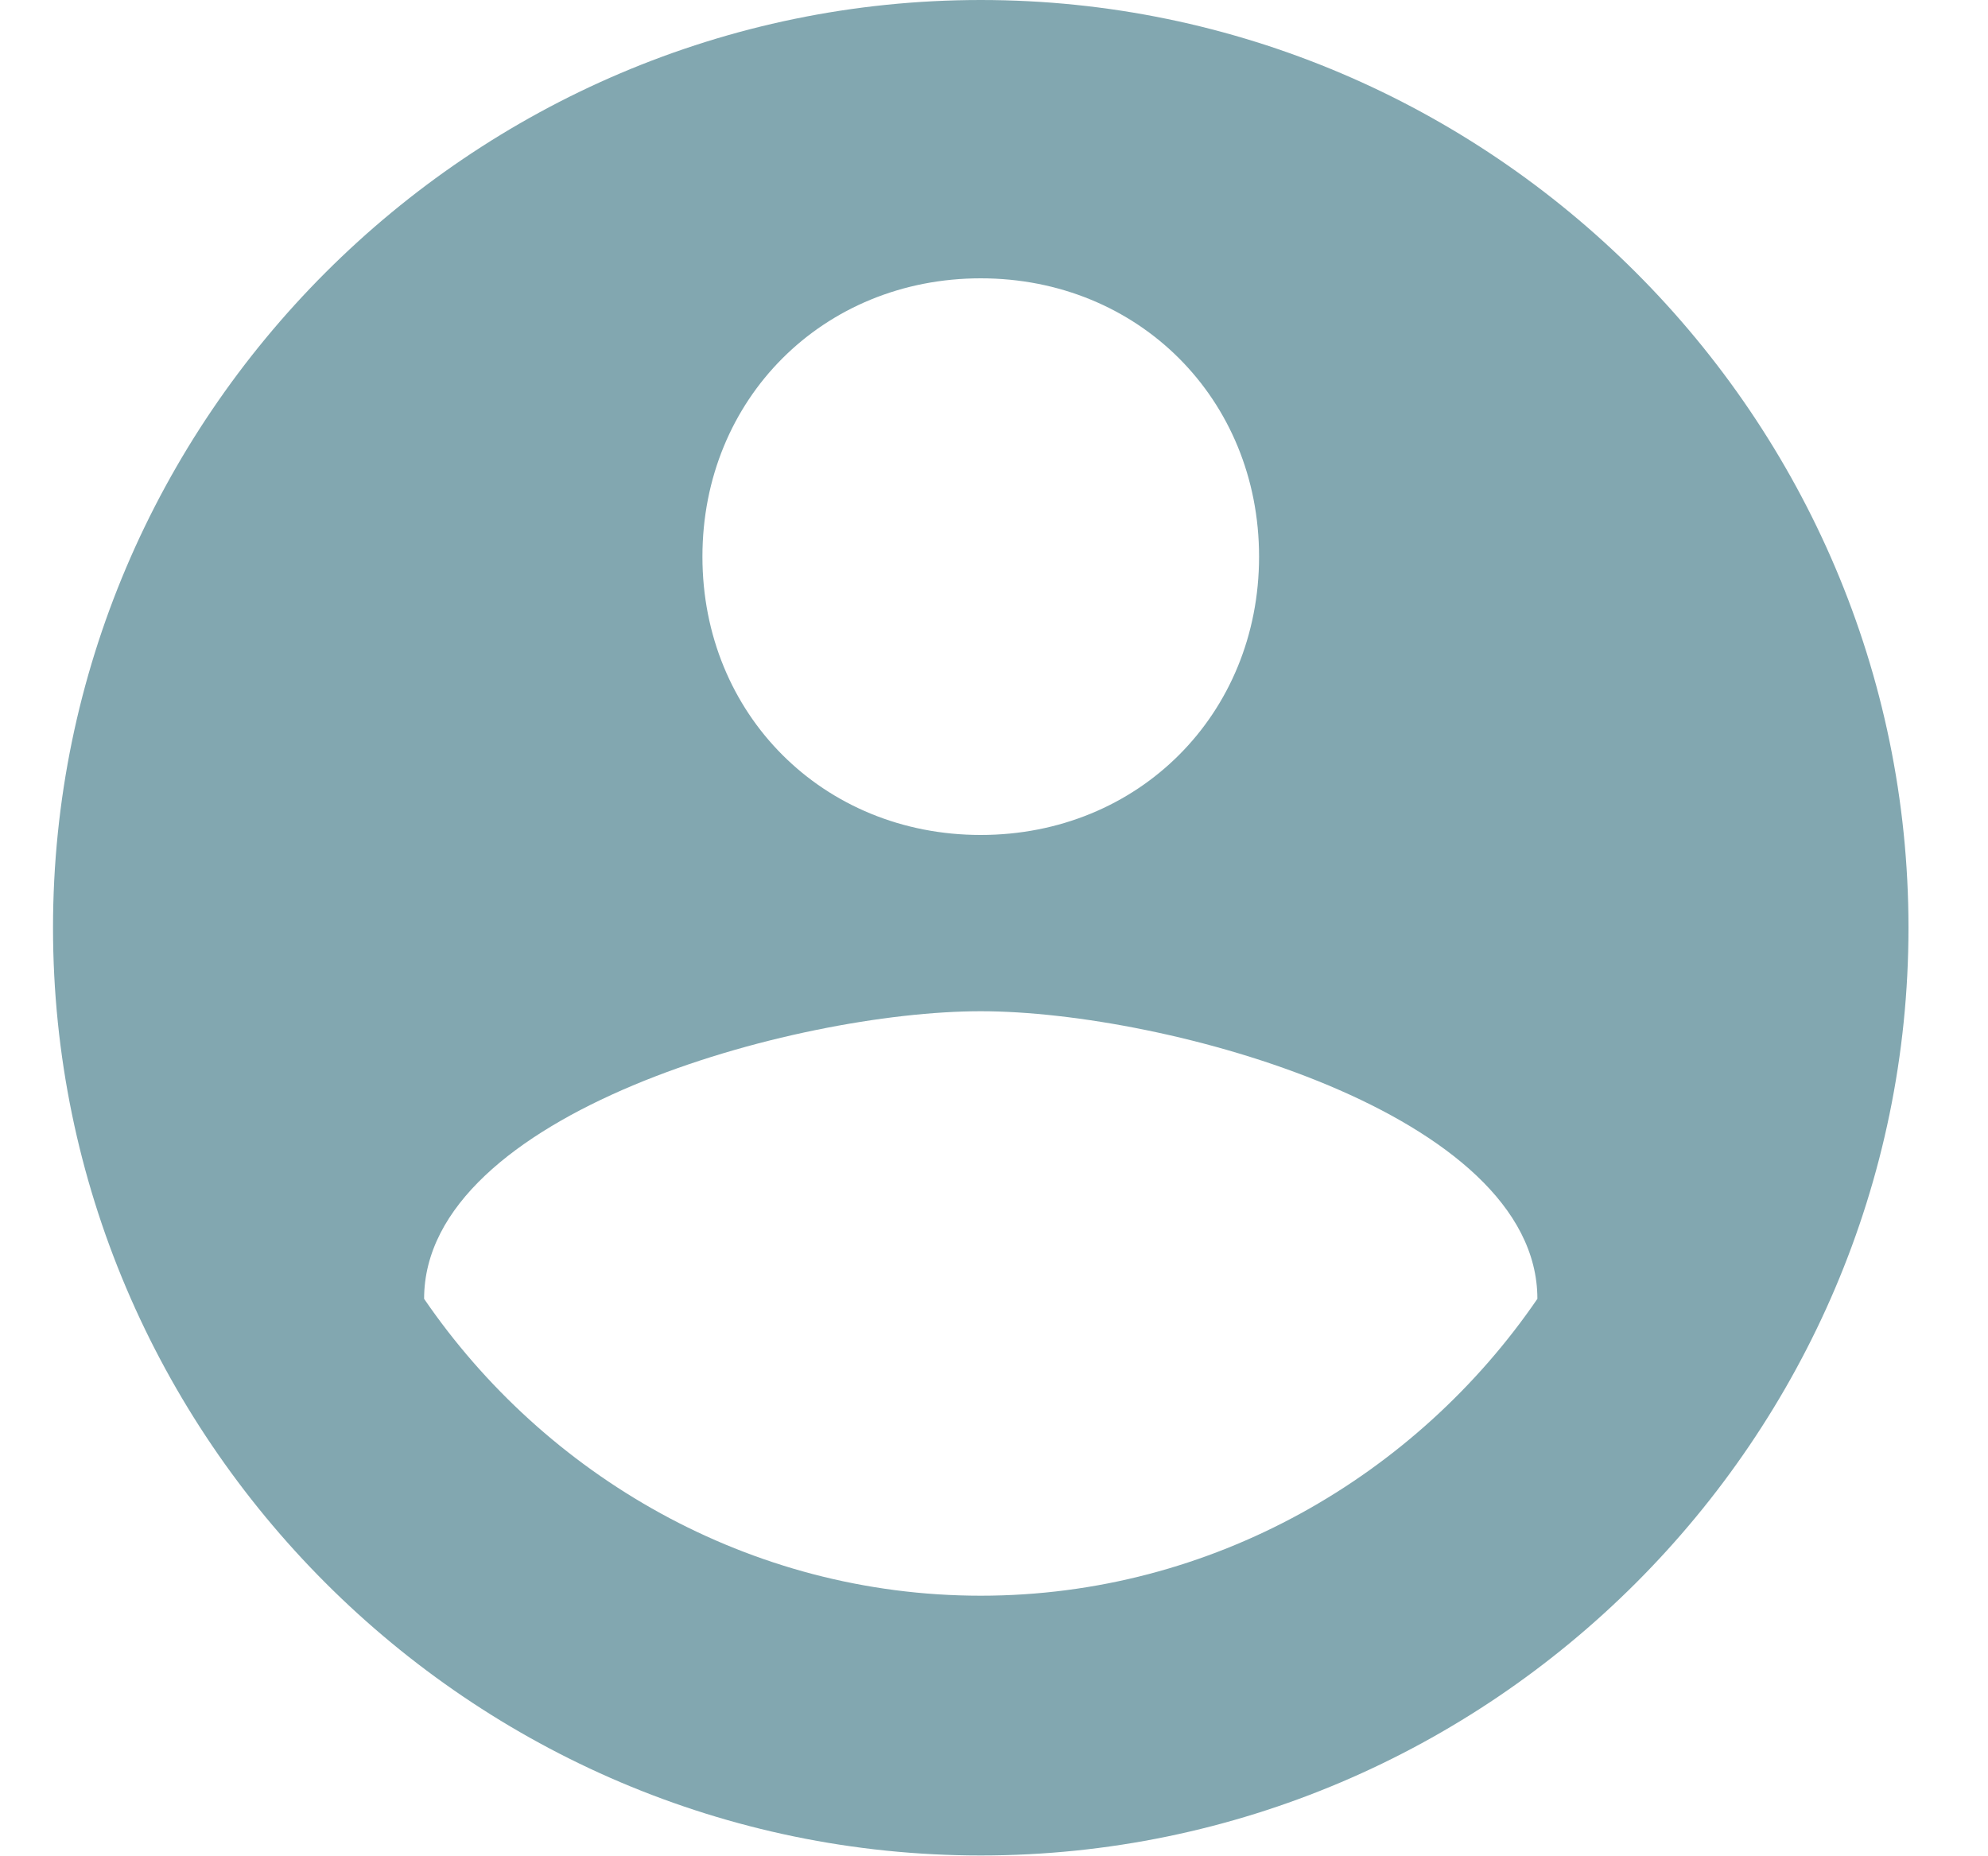
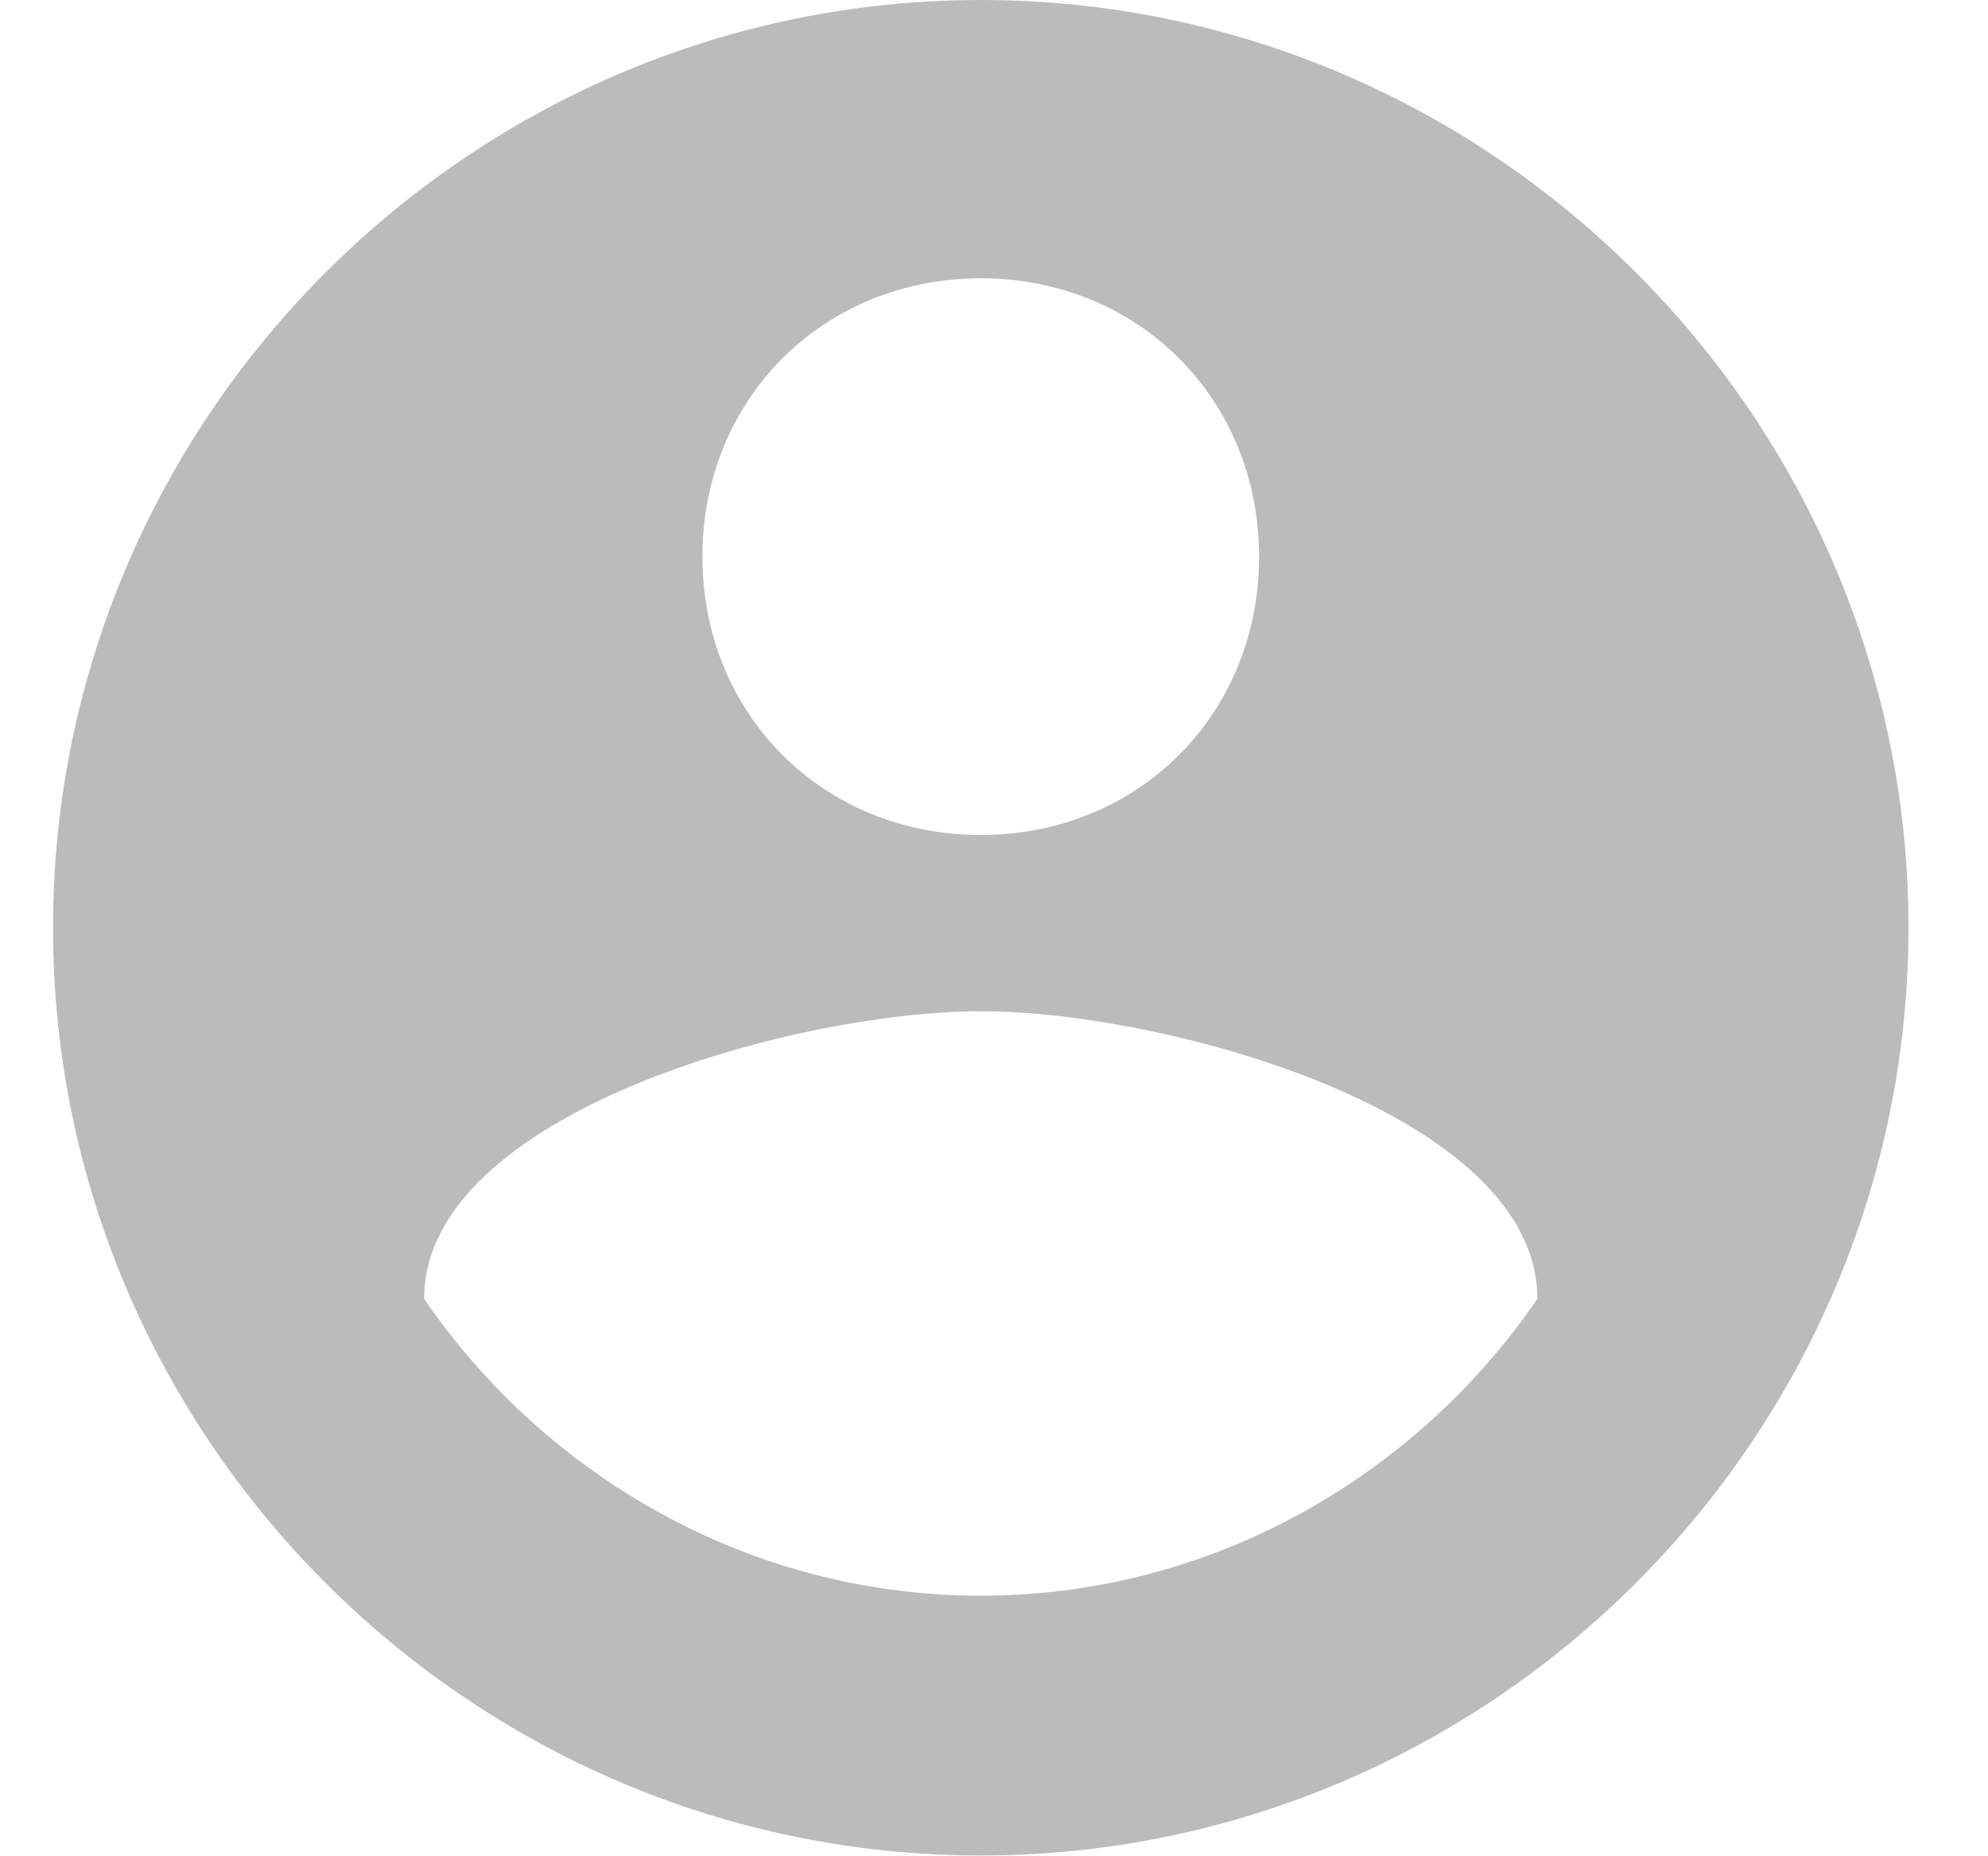
<svg xmlns="http://www.w3.org/2000/svg" width="15px" height="14px" viewBox="0 0 15 14" version="1.1">
  <defs />
  <g class="stroke_container" id="Preview" stroke="none" stroke-width="1" fill="none" fill-rule="evenodd">
-     <g class="fill_container" id="Subnavbar-+-preview-+-popup-OK" transform="translate(-890, -385)" fill="#82A7B0">
+     <g class="fill_container" id="Subnavbar-+-preview-+-popup-OK" transform="translate(-890, -385)" fill="#BBB">
      <g id="Subnavbar" transform="translate(0, 376)">
        <g id="Navigation" transform="translate(778, 9)">
          <g id="USER-DETAILS" transform="translate(112.4, 0)">
            <path d="M7,0 C3.15,0 0,3.15 0,7 C0,10.85 3.15,14 7,14 C10.85,14 14,10.85 14,7 C14,3.15 10.85,0 7,0 L7,0 L7,0 Z M7,2.1 C8.19,2.1 9.1,3.01 9.1,4.2 C9.1,5.39 8.19,6.3 7,6.3 C5.81,6.3 4.9,5.39 4.9,4.2 C4.9,3.01 5.81,2.1 7,2.1 L7,2.1 L7,2.1 Z M7,12.04 C5.25,12.04 3.71,11.13 2.8,9.8 C2.8,8.4 5.6,7.63 7,7.63 C8.4,7.63 11.2,8.4 11.2,9.8 C10.29,11.13 8.75,12.04 7,12.04 L7,12.04 L7,12.04 Z" id="user_details_icon" />
          </g>
        </g>
      </g>
    </g>
  </g>
</svg>
